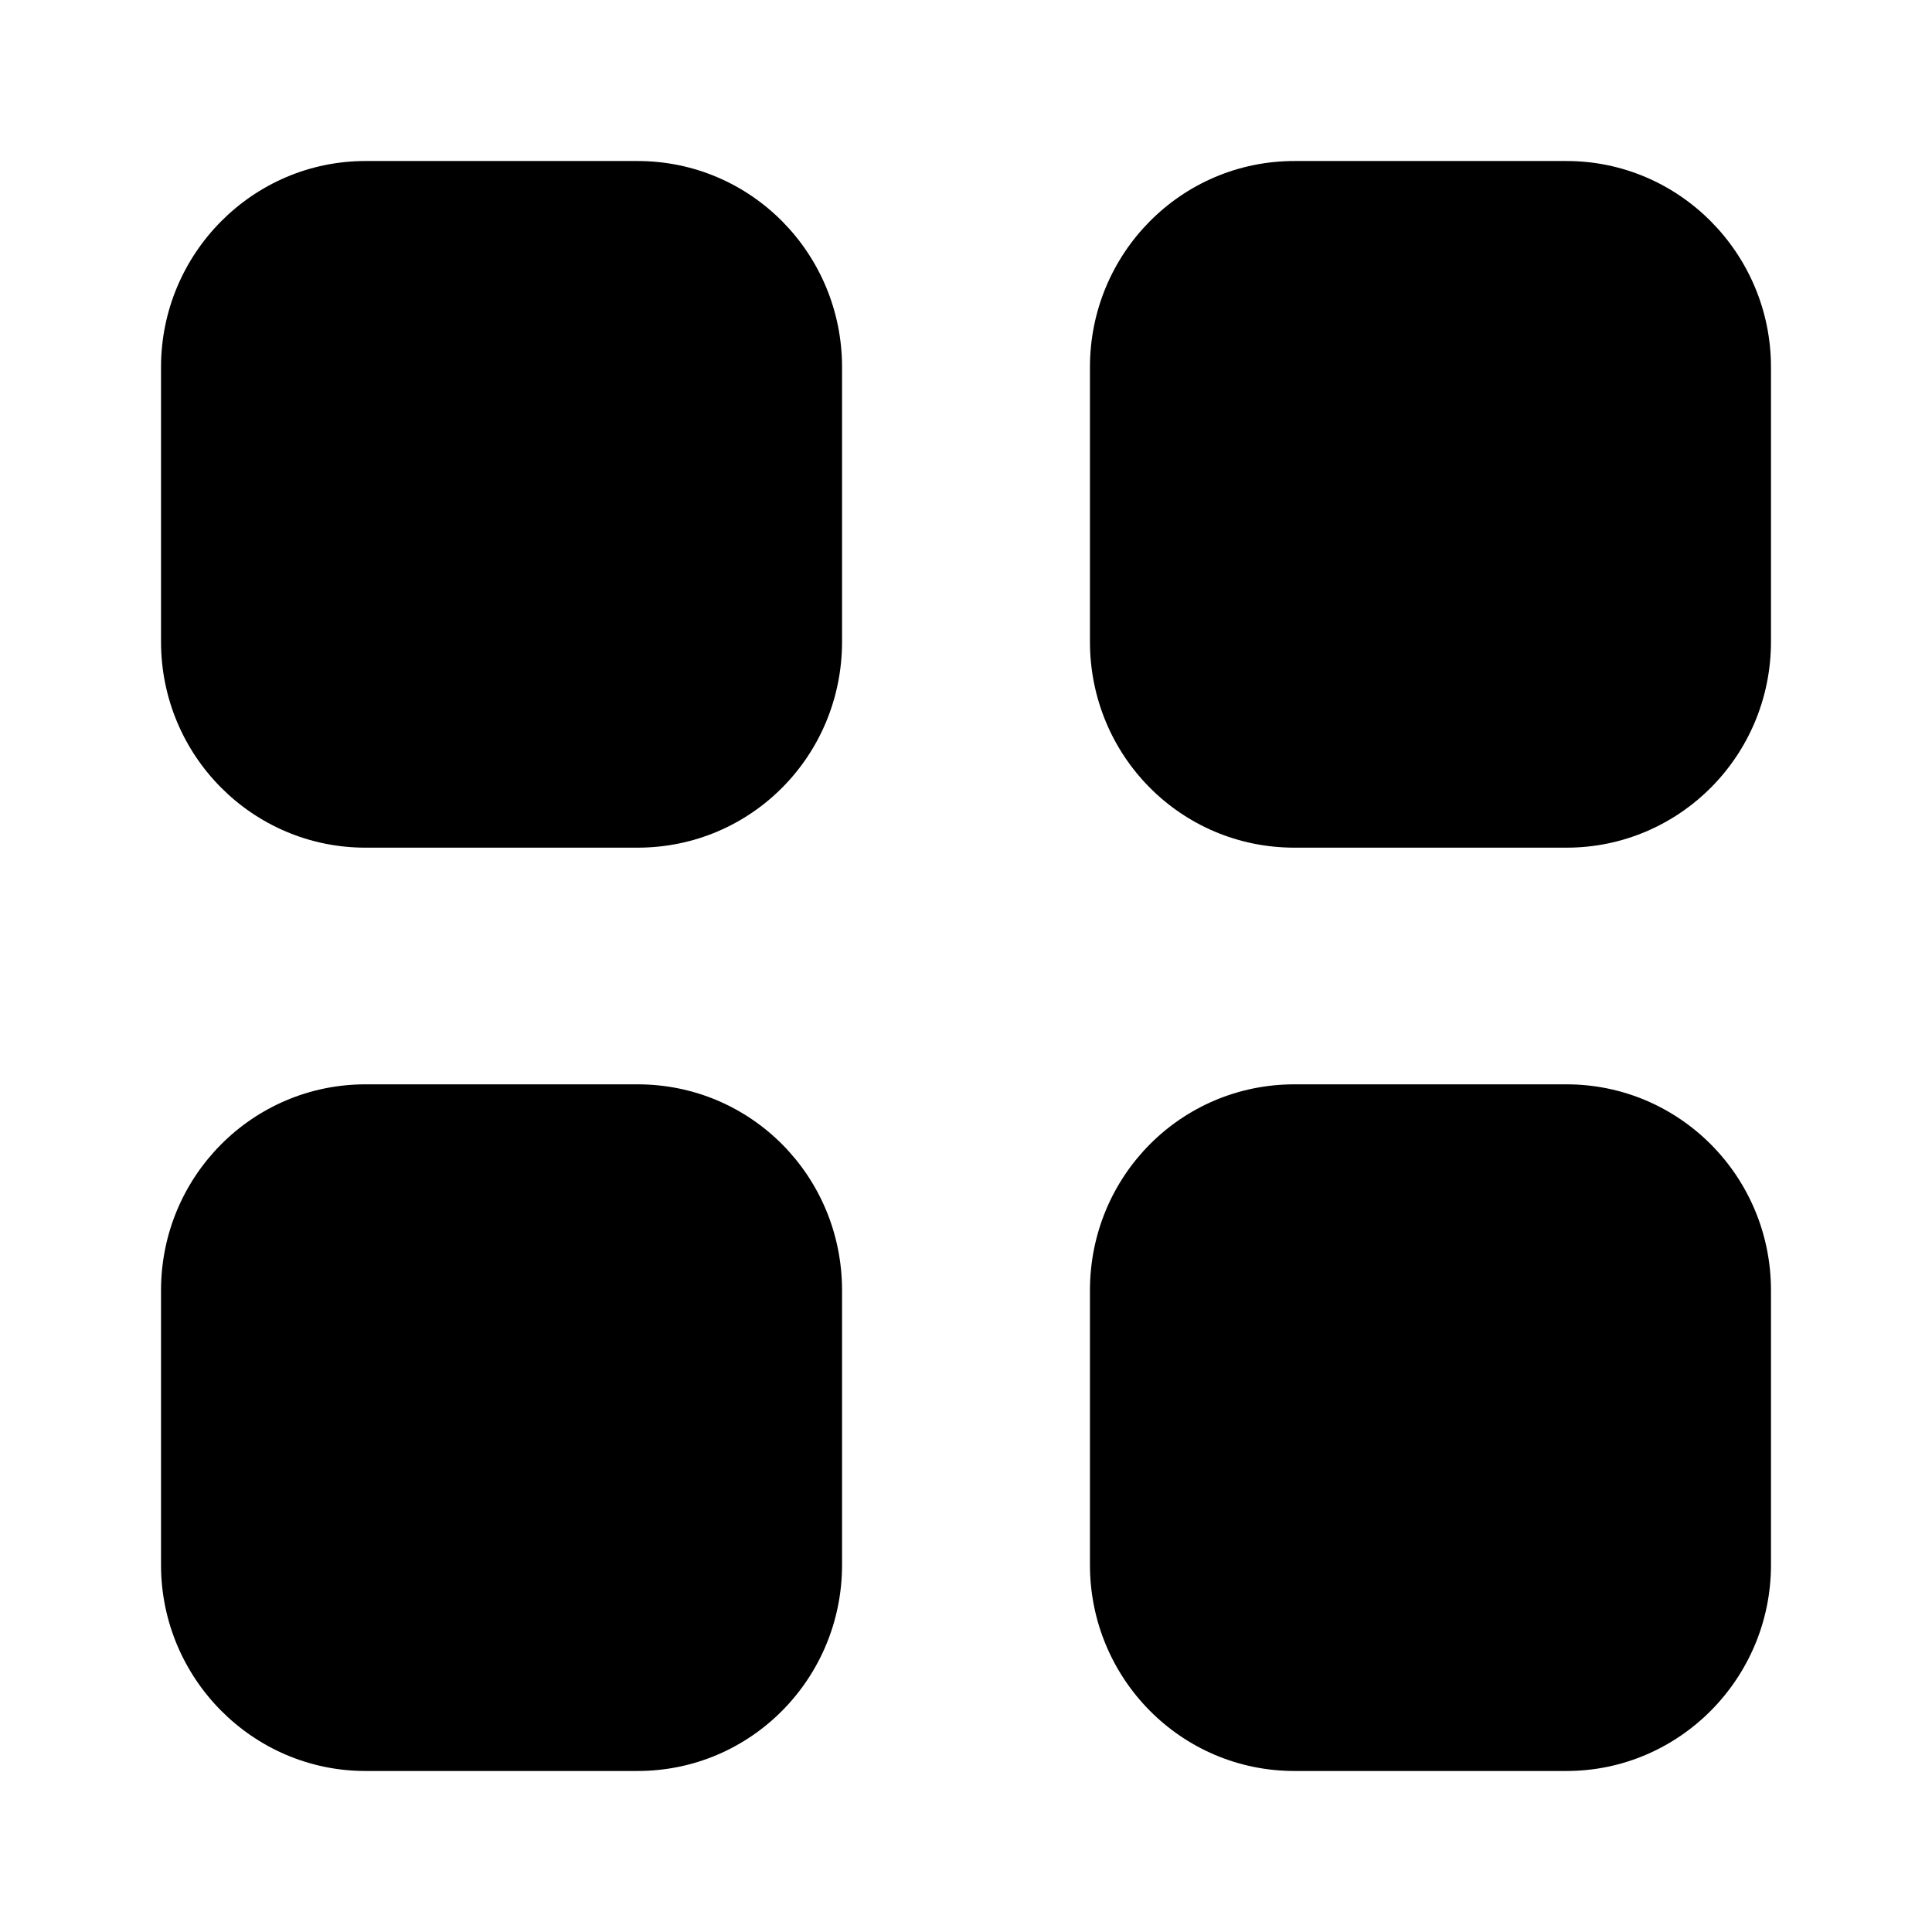
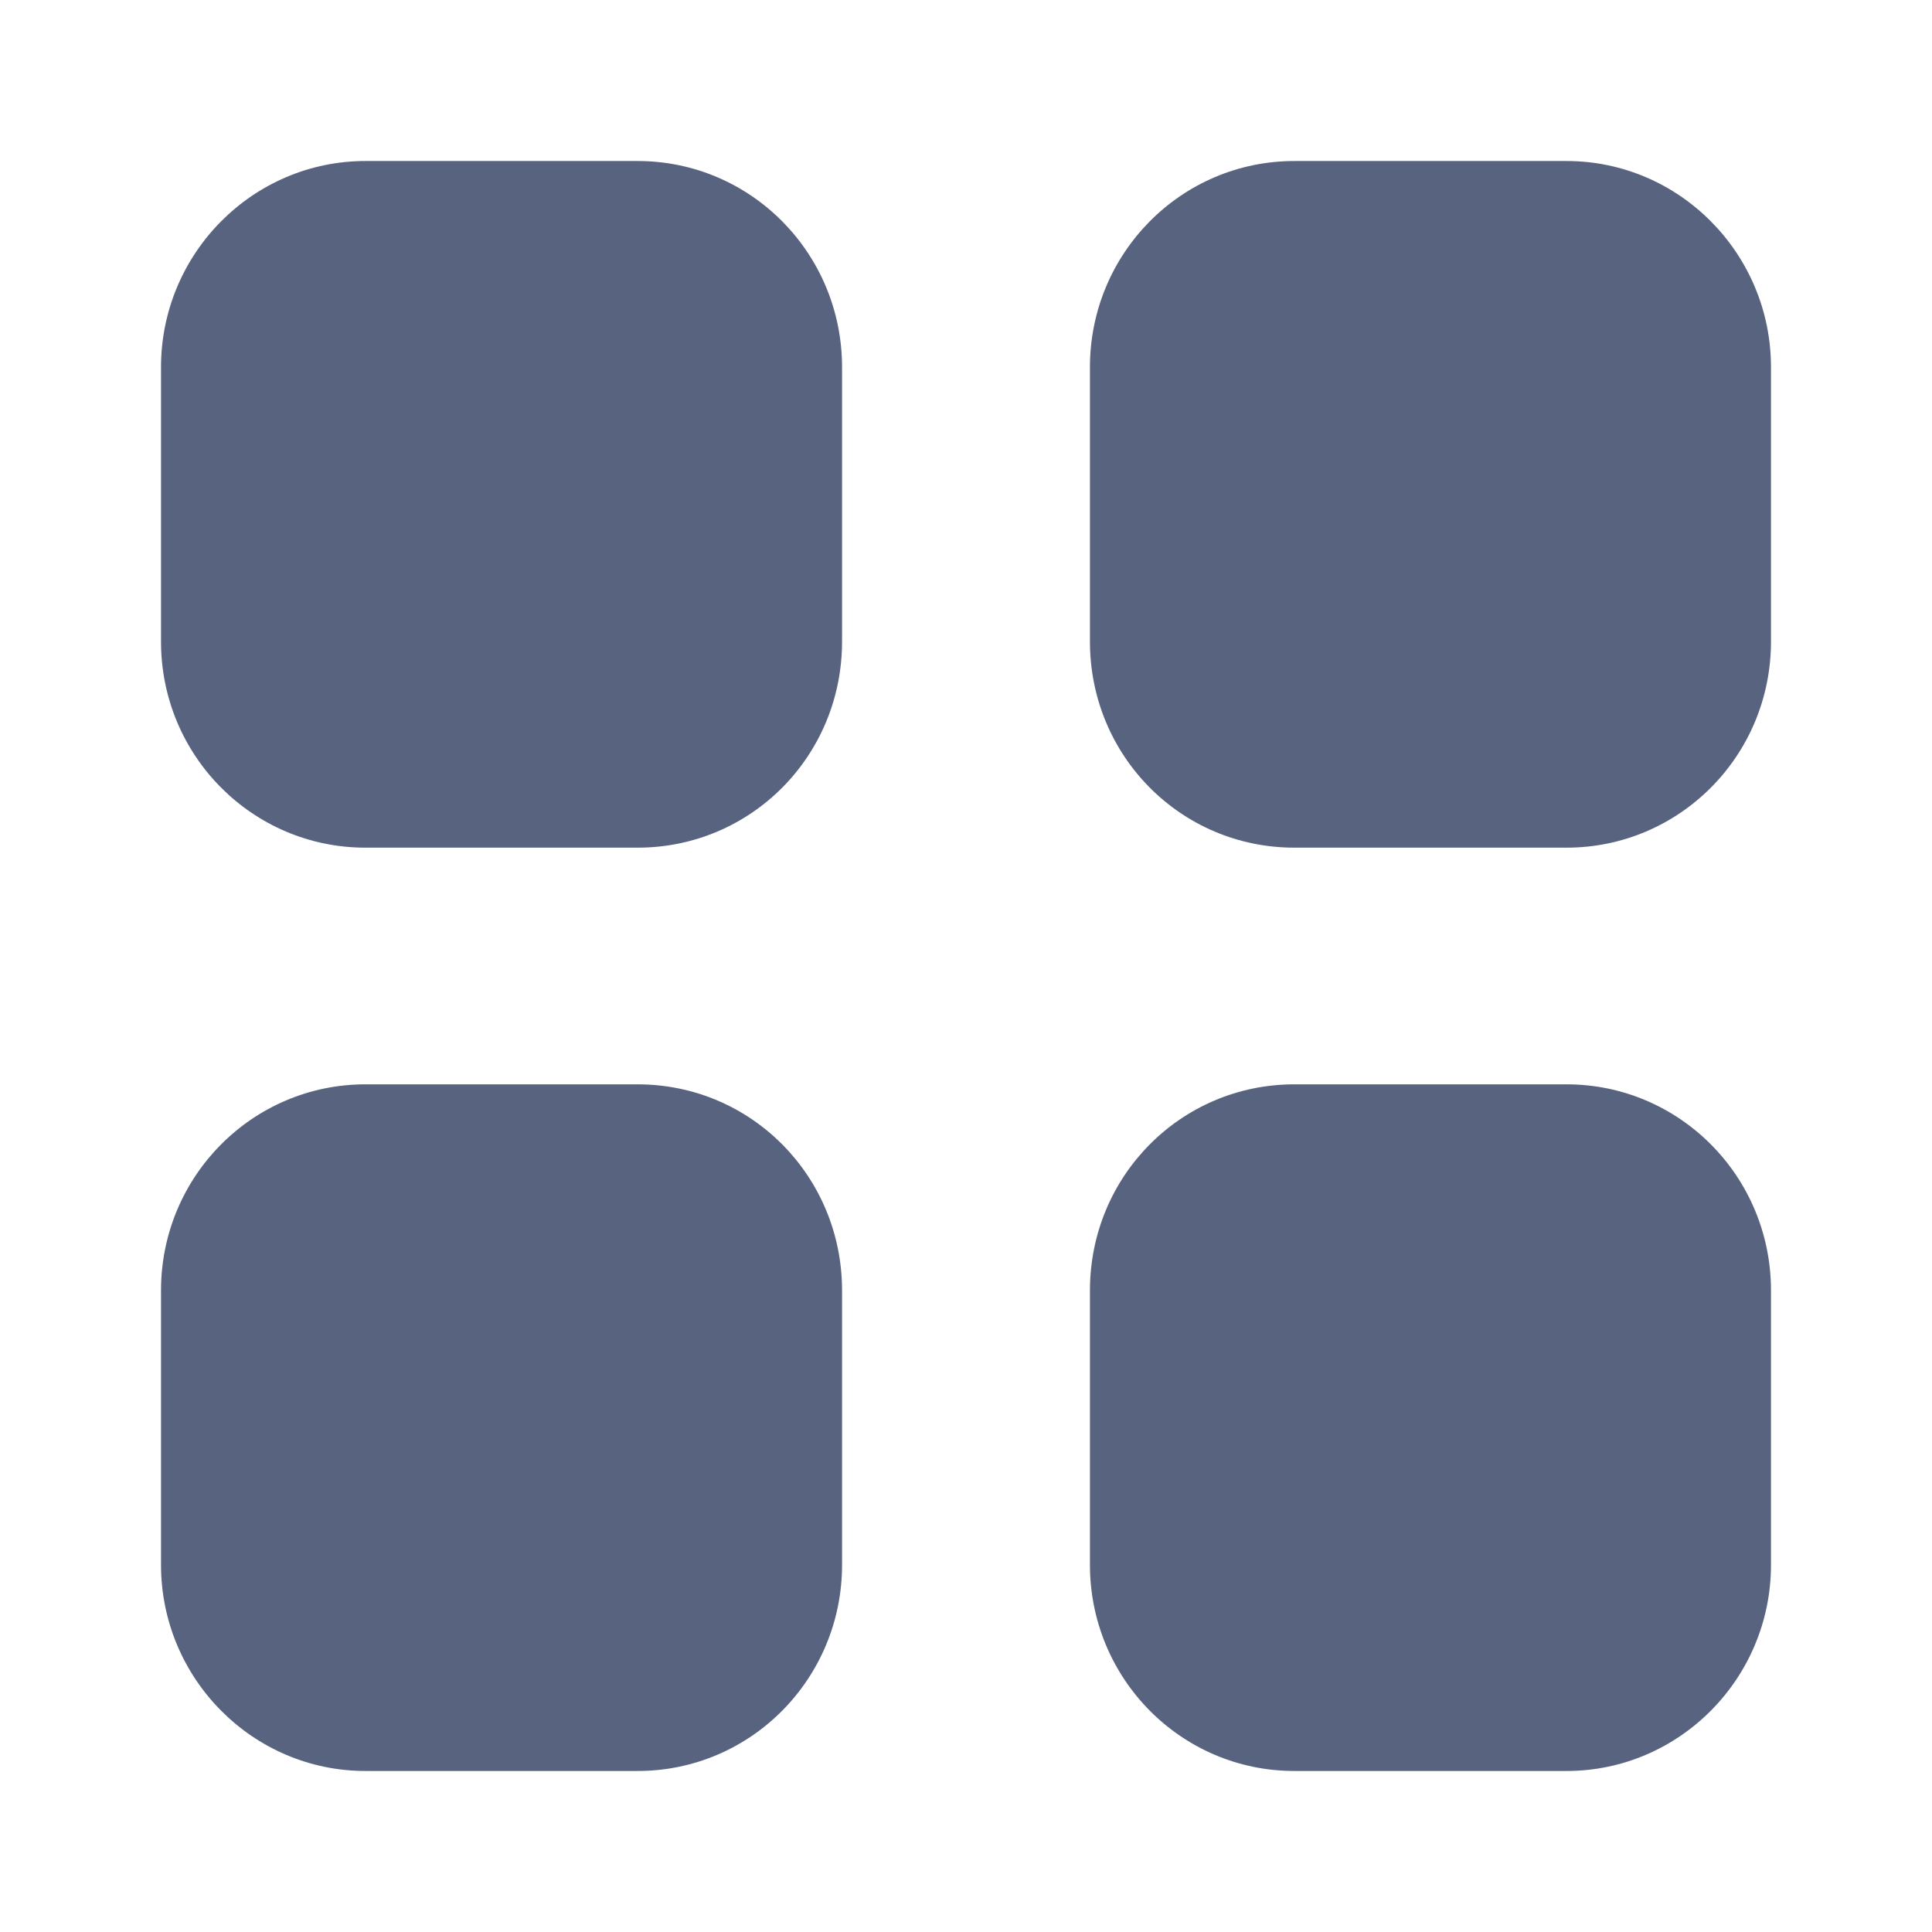
<svg xmlns="http://www.w3.org/2000/svg" width="32" height="32" viewBox="0 0 32 32" fill="none">
-   <path d="M10.56 17.96C12.44 17.96 13.947 19.481 13.947 21.374V25.92C13.947 27.8 12.44 29.333 10.56 29.333H6.053C4.186 29.333 2.667 27.8 2.667 25.92V21.374C2.667 19.481 4.186 17.96 6.053 17.96H10.56ZM25.947 17.96C27.813 17.96 29.333 19.481 29.333 21.374V25.92C29.333 27.8 27.813 29.333 25.947 29.333H21.44C19.56 29.333 18.053 27.8 18.053 25.92V21.374C18.053 19.481 19.56 17.96 21.44 17.96H25.947ZM10.56 2.667C12.44 2.667 13.947 4.2 13.947 6.081V10.627C13.947 12.52 12.44 14.04 10.56 14.04H6.053C4.186 14.04 2.667 12.52 2.667 10.627V6.081C2.667 4.2 4.186 2.667 6.053 2.667H10.56ZM25.947 2.667C27.813 2.667 29.333 4.2 29.333 6.081V10.627C29.333 12.52 27.813 14.04 25.947 14.04H21.44C19.56 14.04 18.053 12.52 18.053 10.627V6.081C18.053 4.2 19.56 2.667 21.44 2.667H25.947Z" fill="black" />
+   <path d="M10.56 17.96C12.44 17.96 13.947 19.481 13.947 21.374V25.92C13.947 27.8 12.44 29.333 10.56 29.333H6.053C4.186 29.333 2.667 27.8 2.667 25.92V21.374C2.667 19.481 4.186 17.96 6.053 17.96H10.56ZM25.947 17.96C27.813 17.96 29.333 19.481 29.333 21.374V25.92C29.333 27.8 27.813 29.333 25.947 29.333H21.44C19.56 29.333 18.053 27.8 18.053 25.92V21.374C18.053 19.481 19.56 17.96 21.44 17.96H25.947ZM10.56 2.667C12.44 2.667 13.947 4.2 13.947 6.081V10.627C13.947 12.52 12.44 14.04 10.56 14.04H6.053C4.186 14.04 2.667 12.52 2.667 10.627V6.081C2.667 4.2 4.186 2.667 6.053 2.667H10.56ZM25.947 2.667C27.813 2.667 29.333 4.2 29.333 6.081V10.627C29.333 12.52 27.813 14.04 25.947 14.04H21.44C19.56 14.04 18.053 12.52 18.053 10.627V6.081C18.053 4.2 19.56 2.667 21.44 2.667H25.947Z" fill="#586380" />
</svg>
